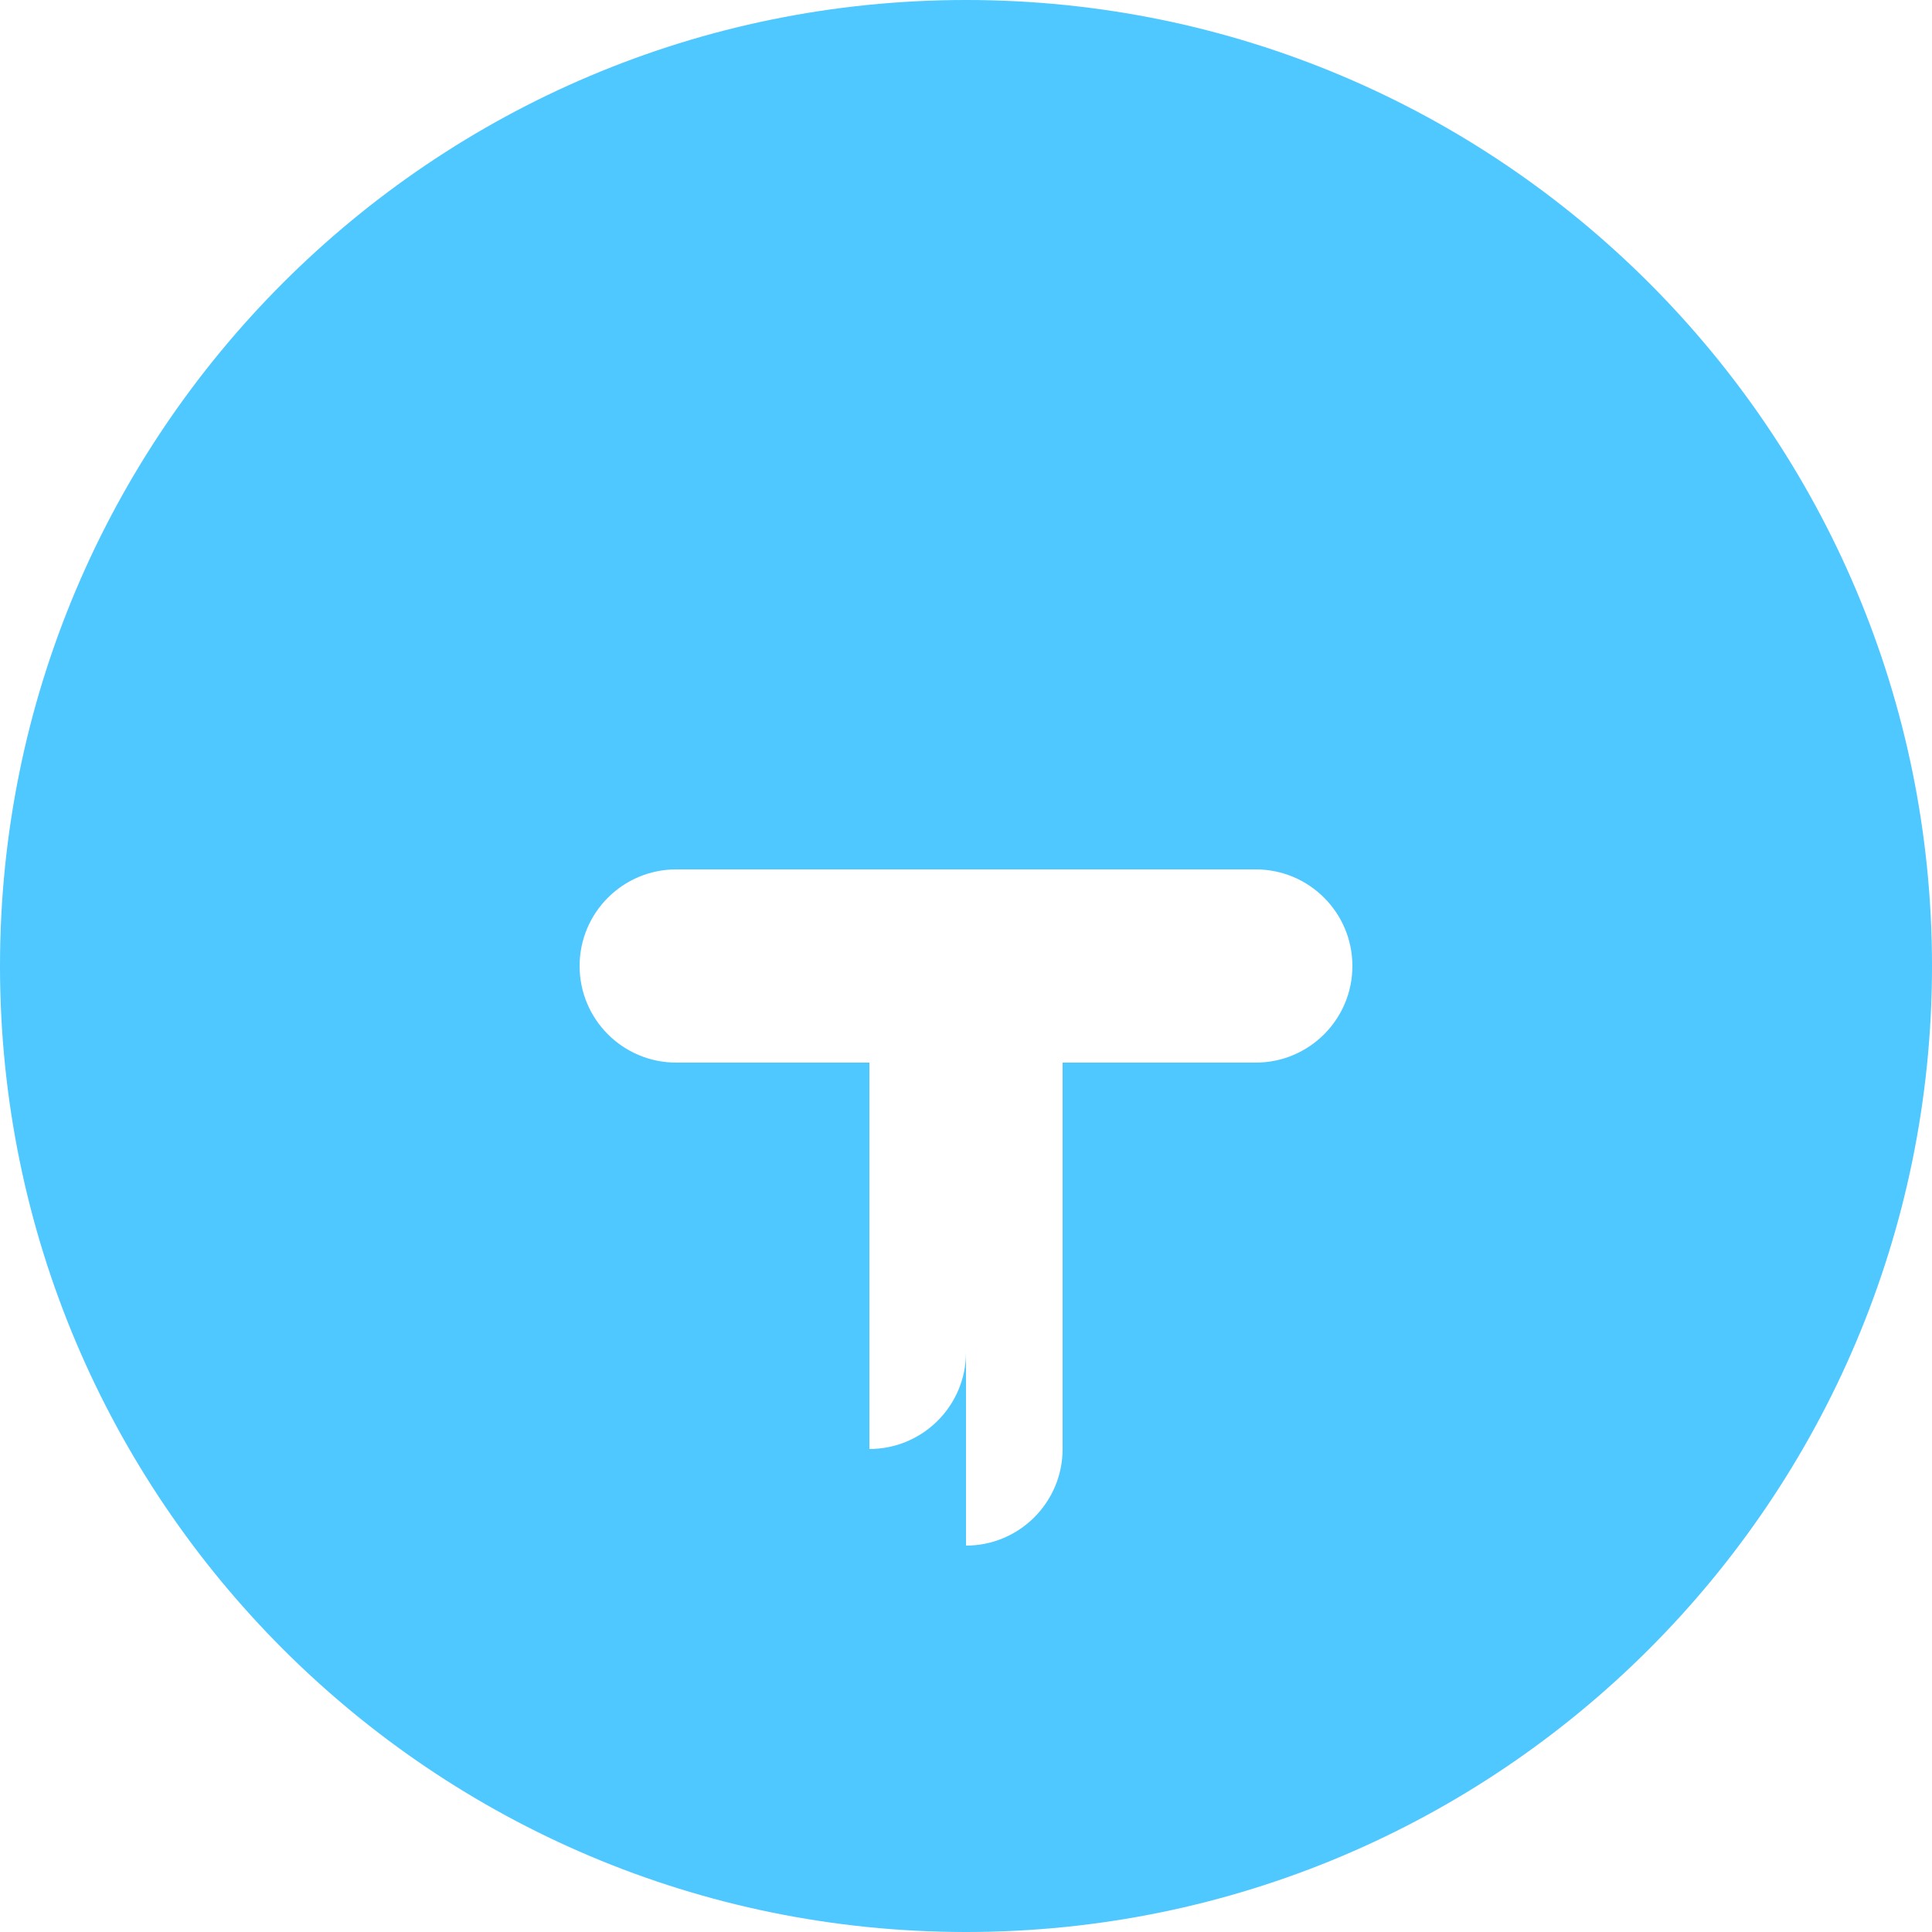
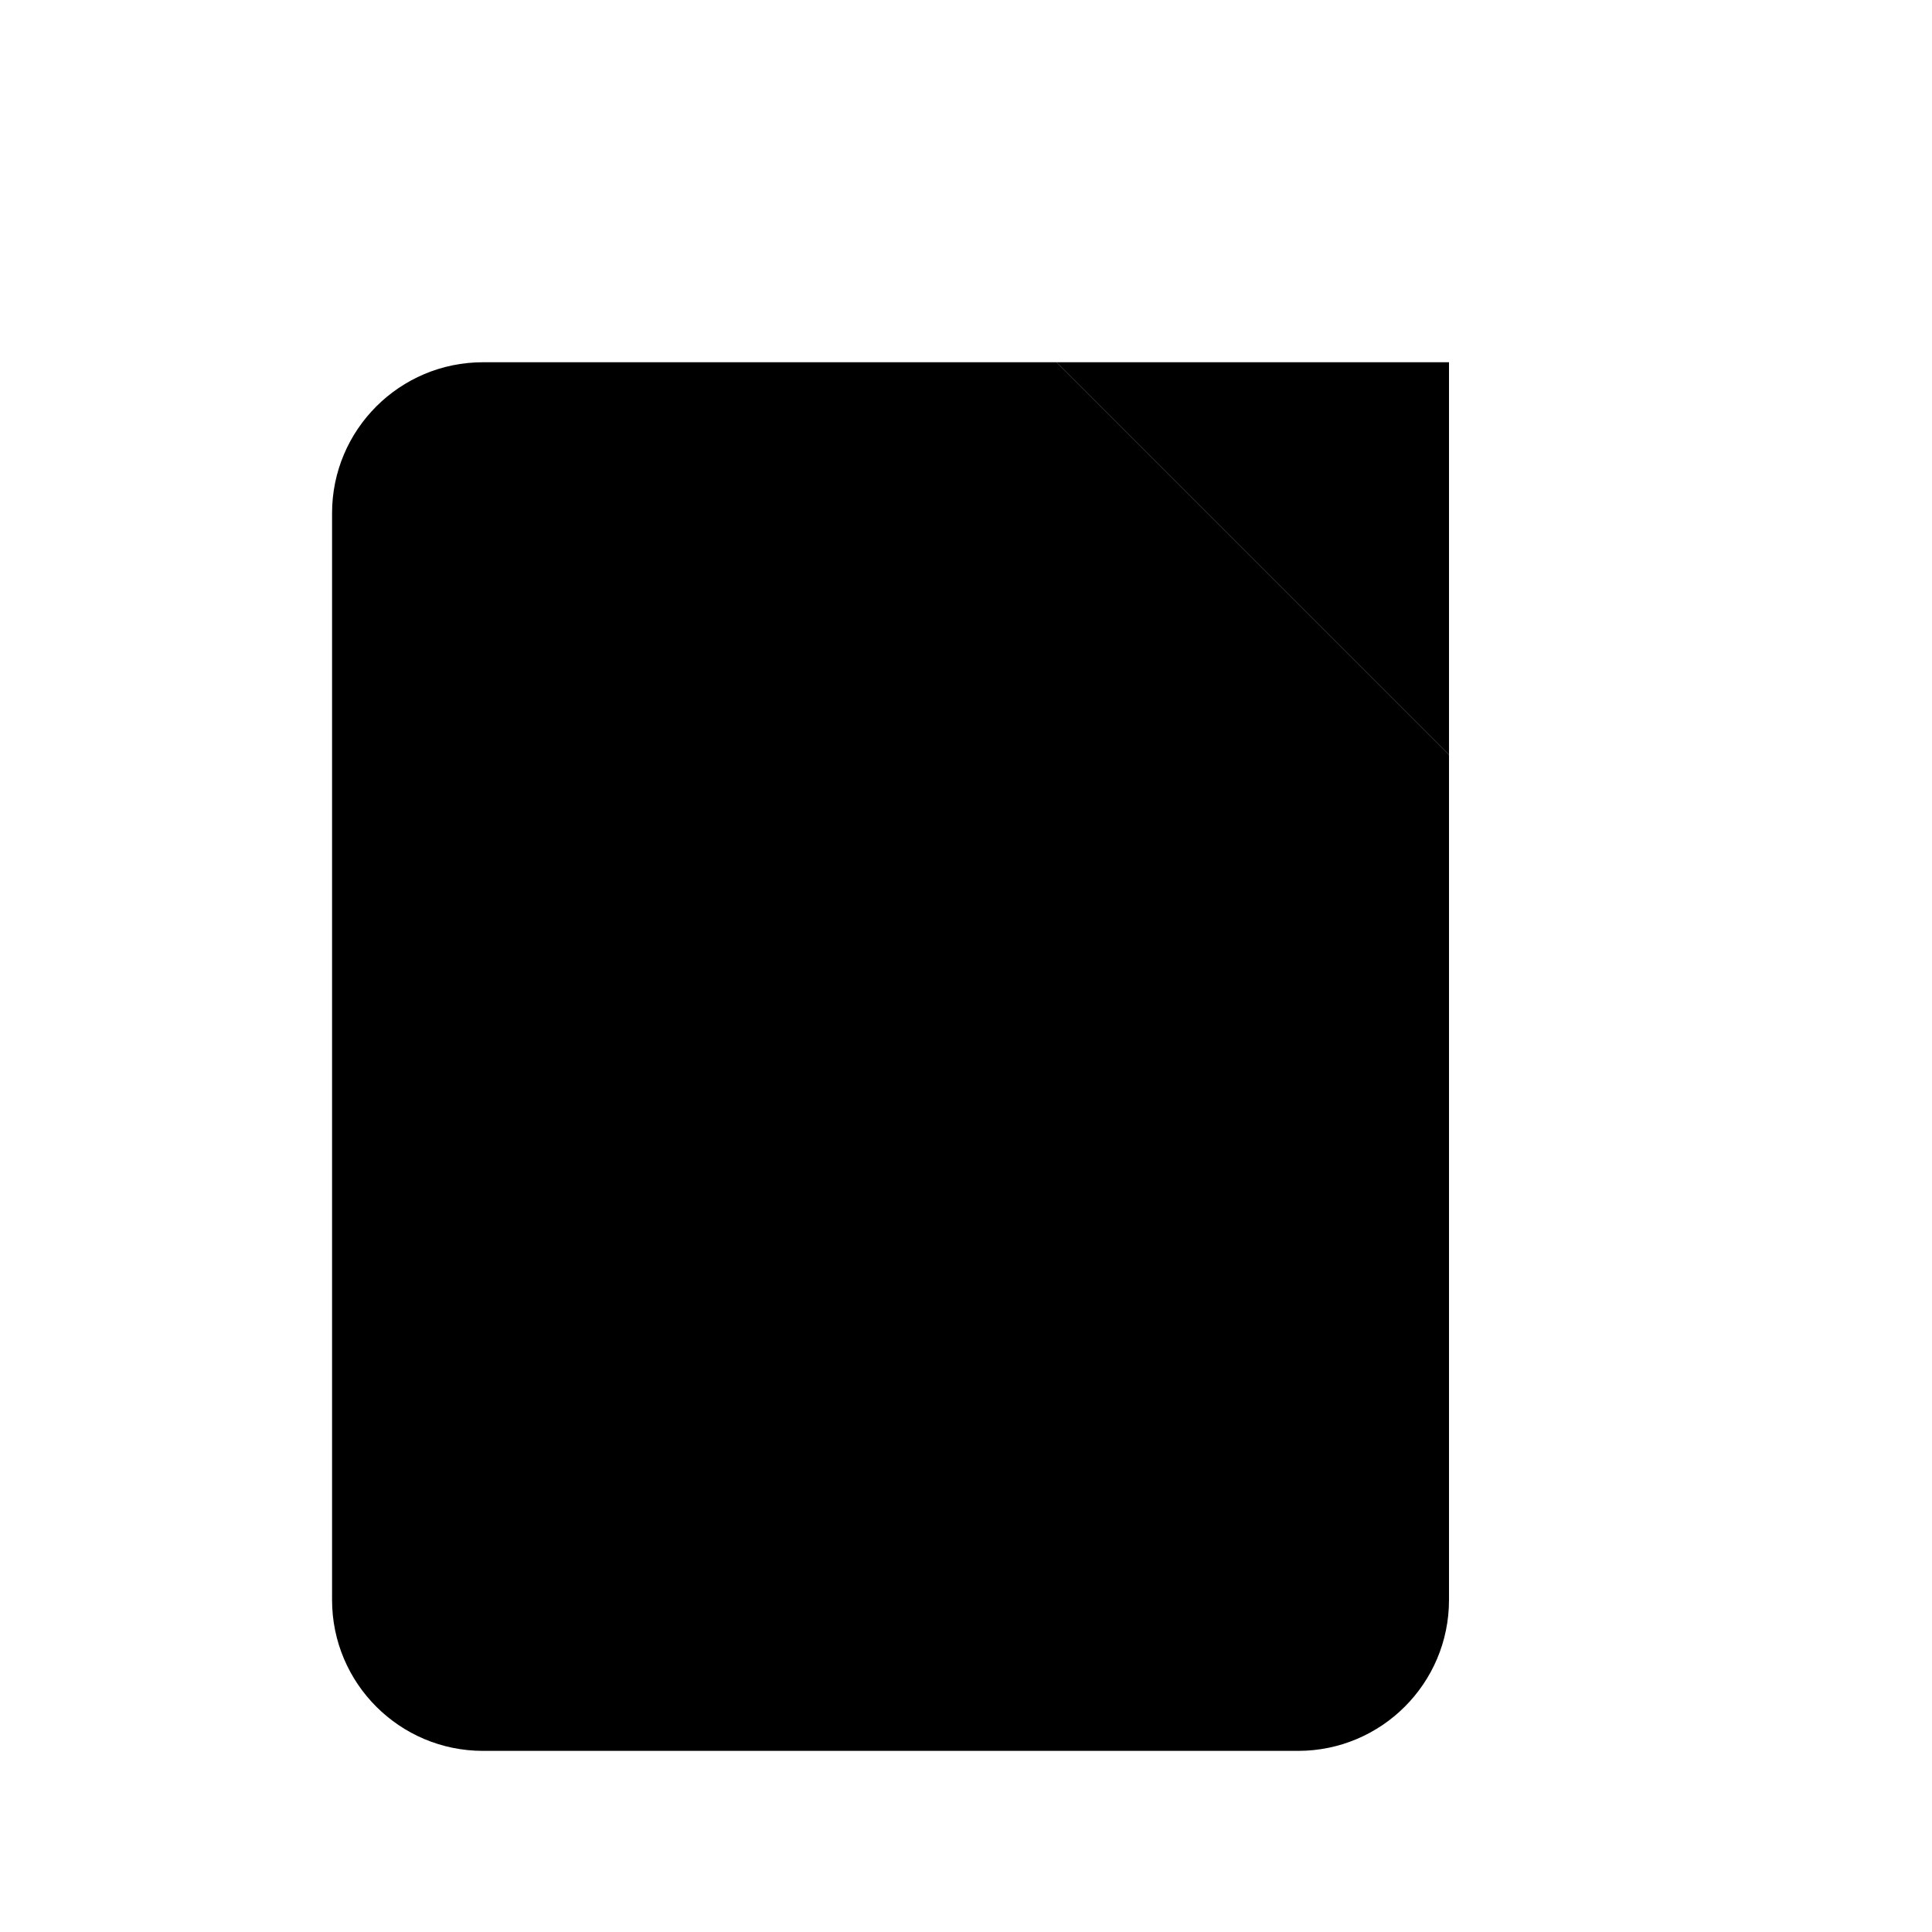
- <svg xmlns="http://www.w3.org/2000/svg" viewBox="0 0 16 16">
-   <path fill="#4fc7ff" d="M8 0a8 8 0 1 0 0 16A8 8 0 0 0 8 0zm0 11.2A.8.8 0 0 1 7.2 12V8.8H5.6a.8.8 0 0 1 0-1.6h4.8a.8.8 0 0 1 0 1.6H8.8V12a.8.8 0 0 1-.8.8z" />
+ <svg xmlns="http://www.w3.org/2000/svg" viewBox="0 0 32 32" role="img" aria-label="Expense">
+   <path fill="#000" d="M8 6h9.5L24 12.5V26.5A2.5 2.5 0 0 1 21.5 29H8A2.5 2.5 0 0 1 5.5 26.5V8.5A2.5 2.5 0 0 1 8 6z" />
+   <path fill="#000" d="M17.5 6H24v6.5z" />
+   <path fill="#000" d="M10 14.5h10v2H10zm0 5h10v2H10zm0 5h7v2h-7z" />
</svg>
